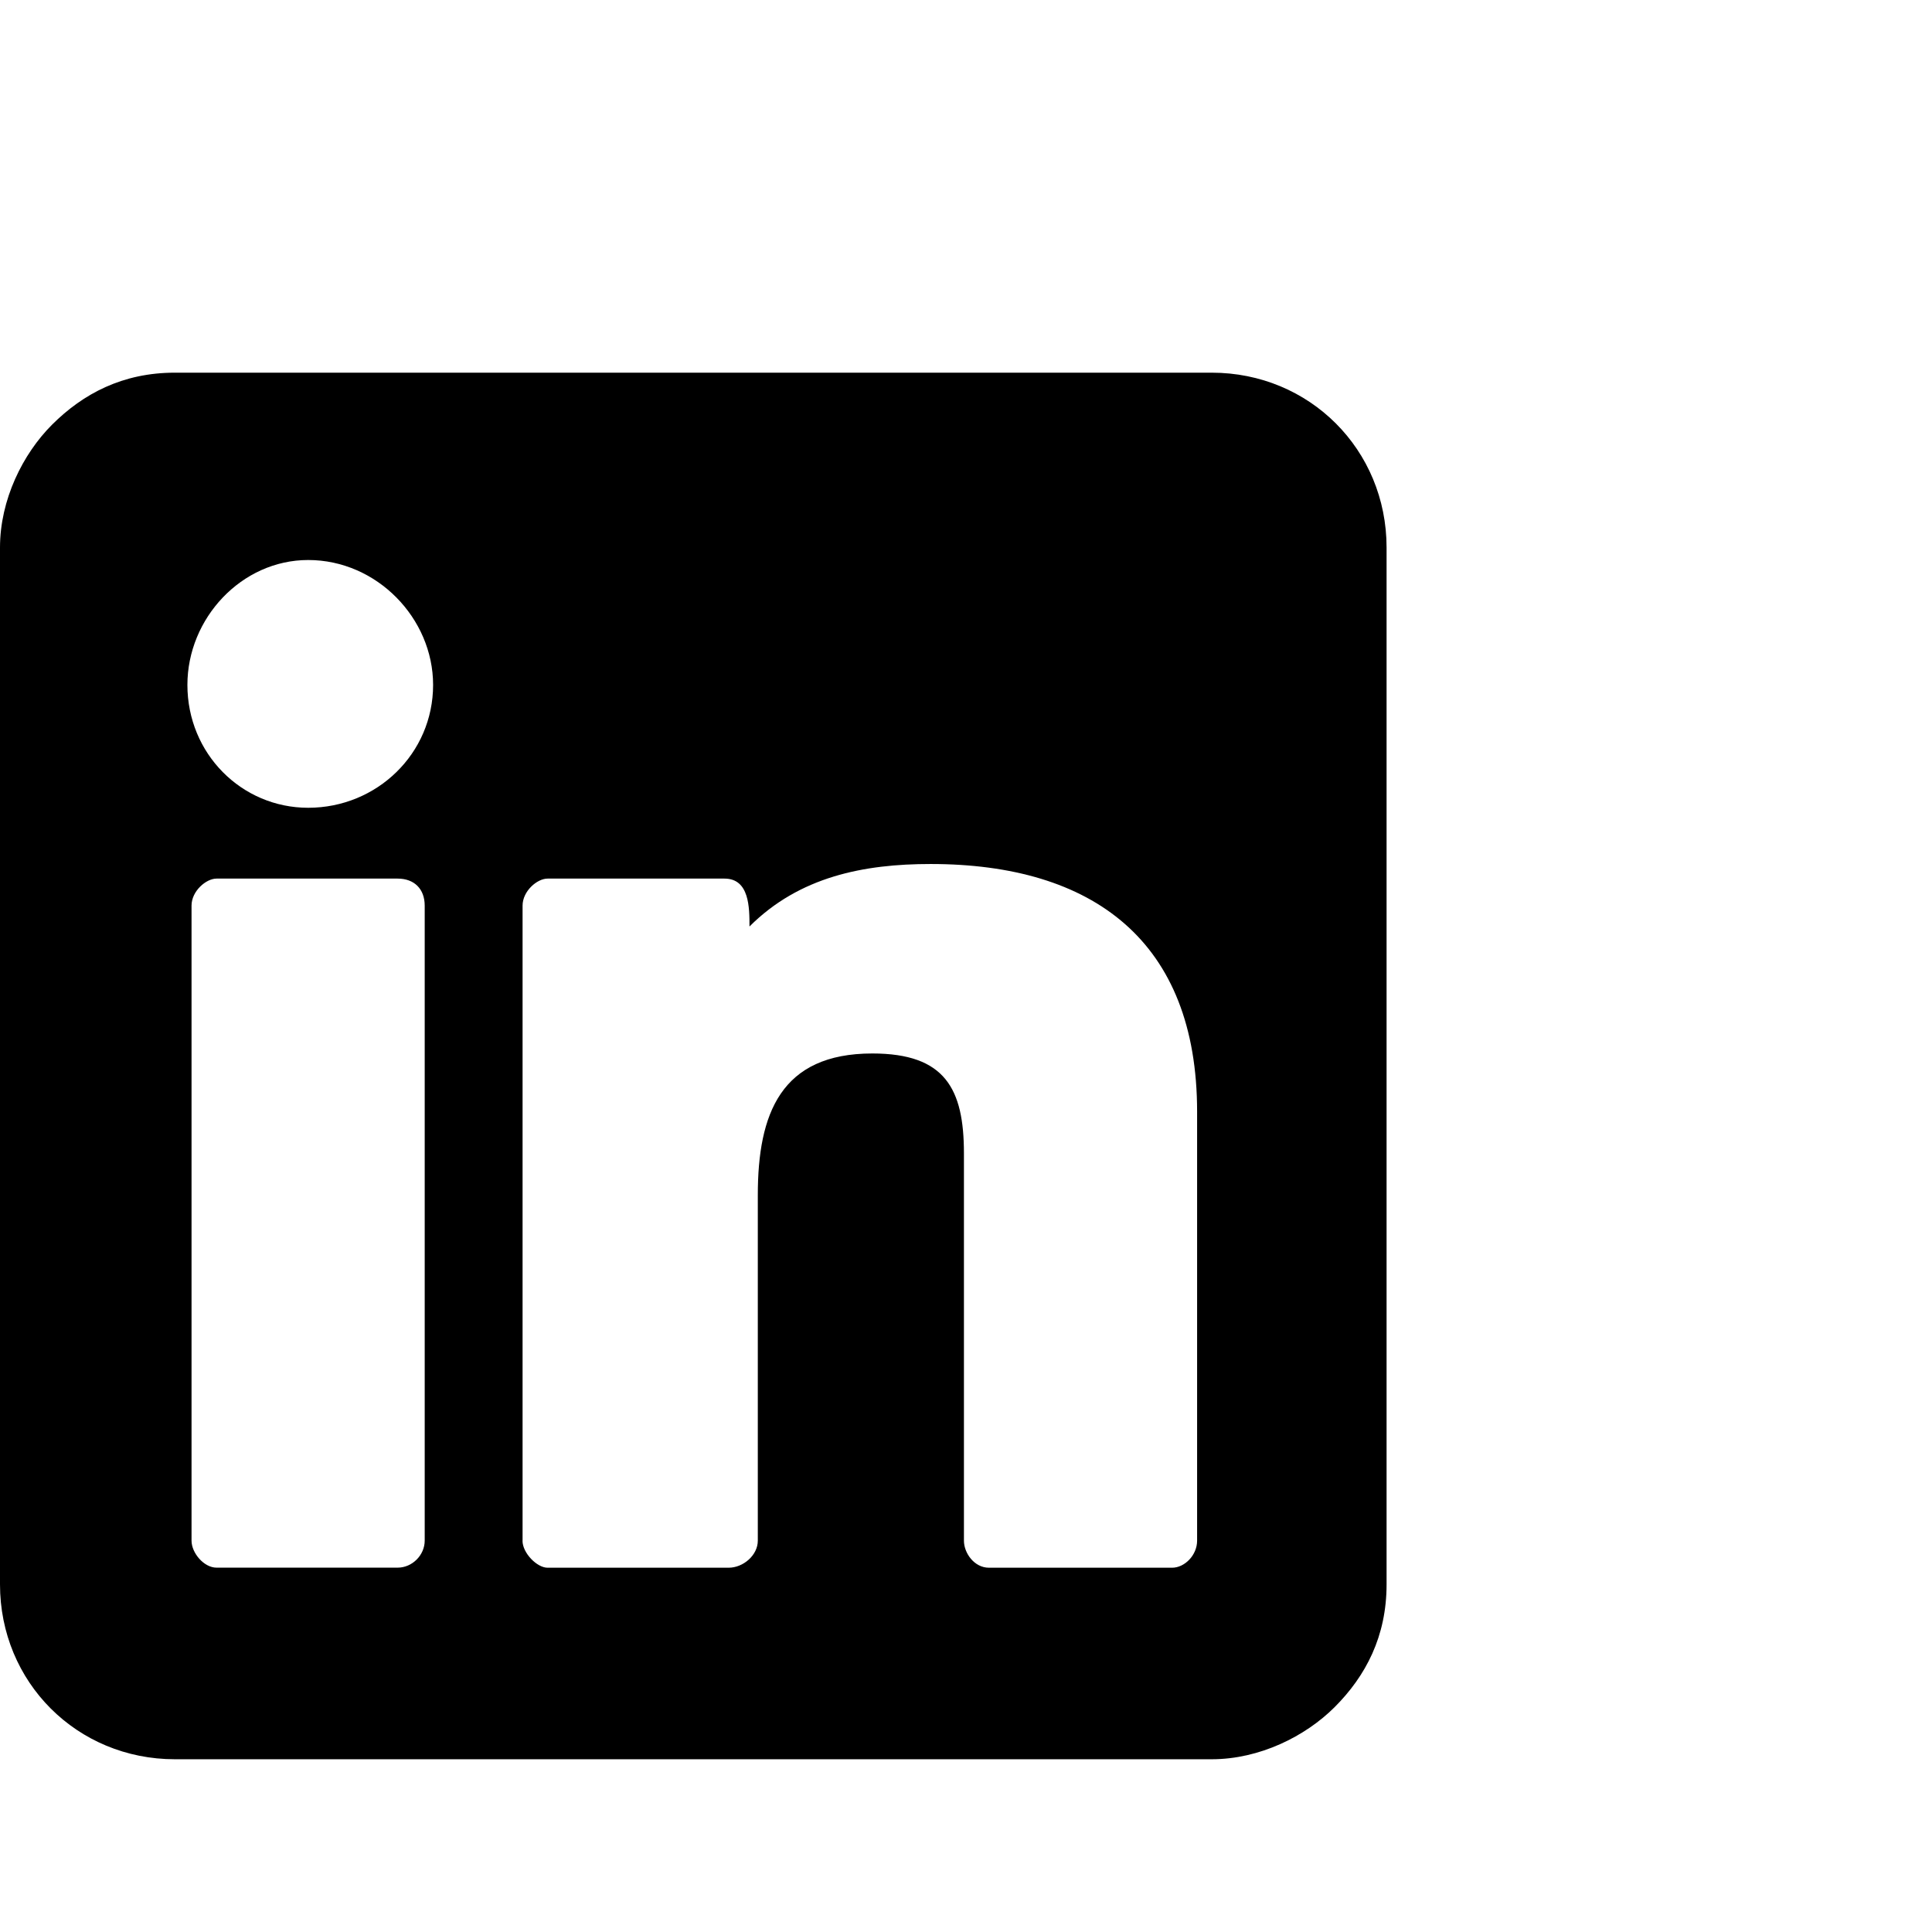
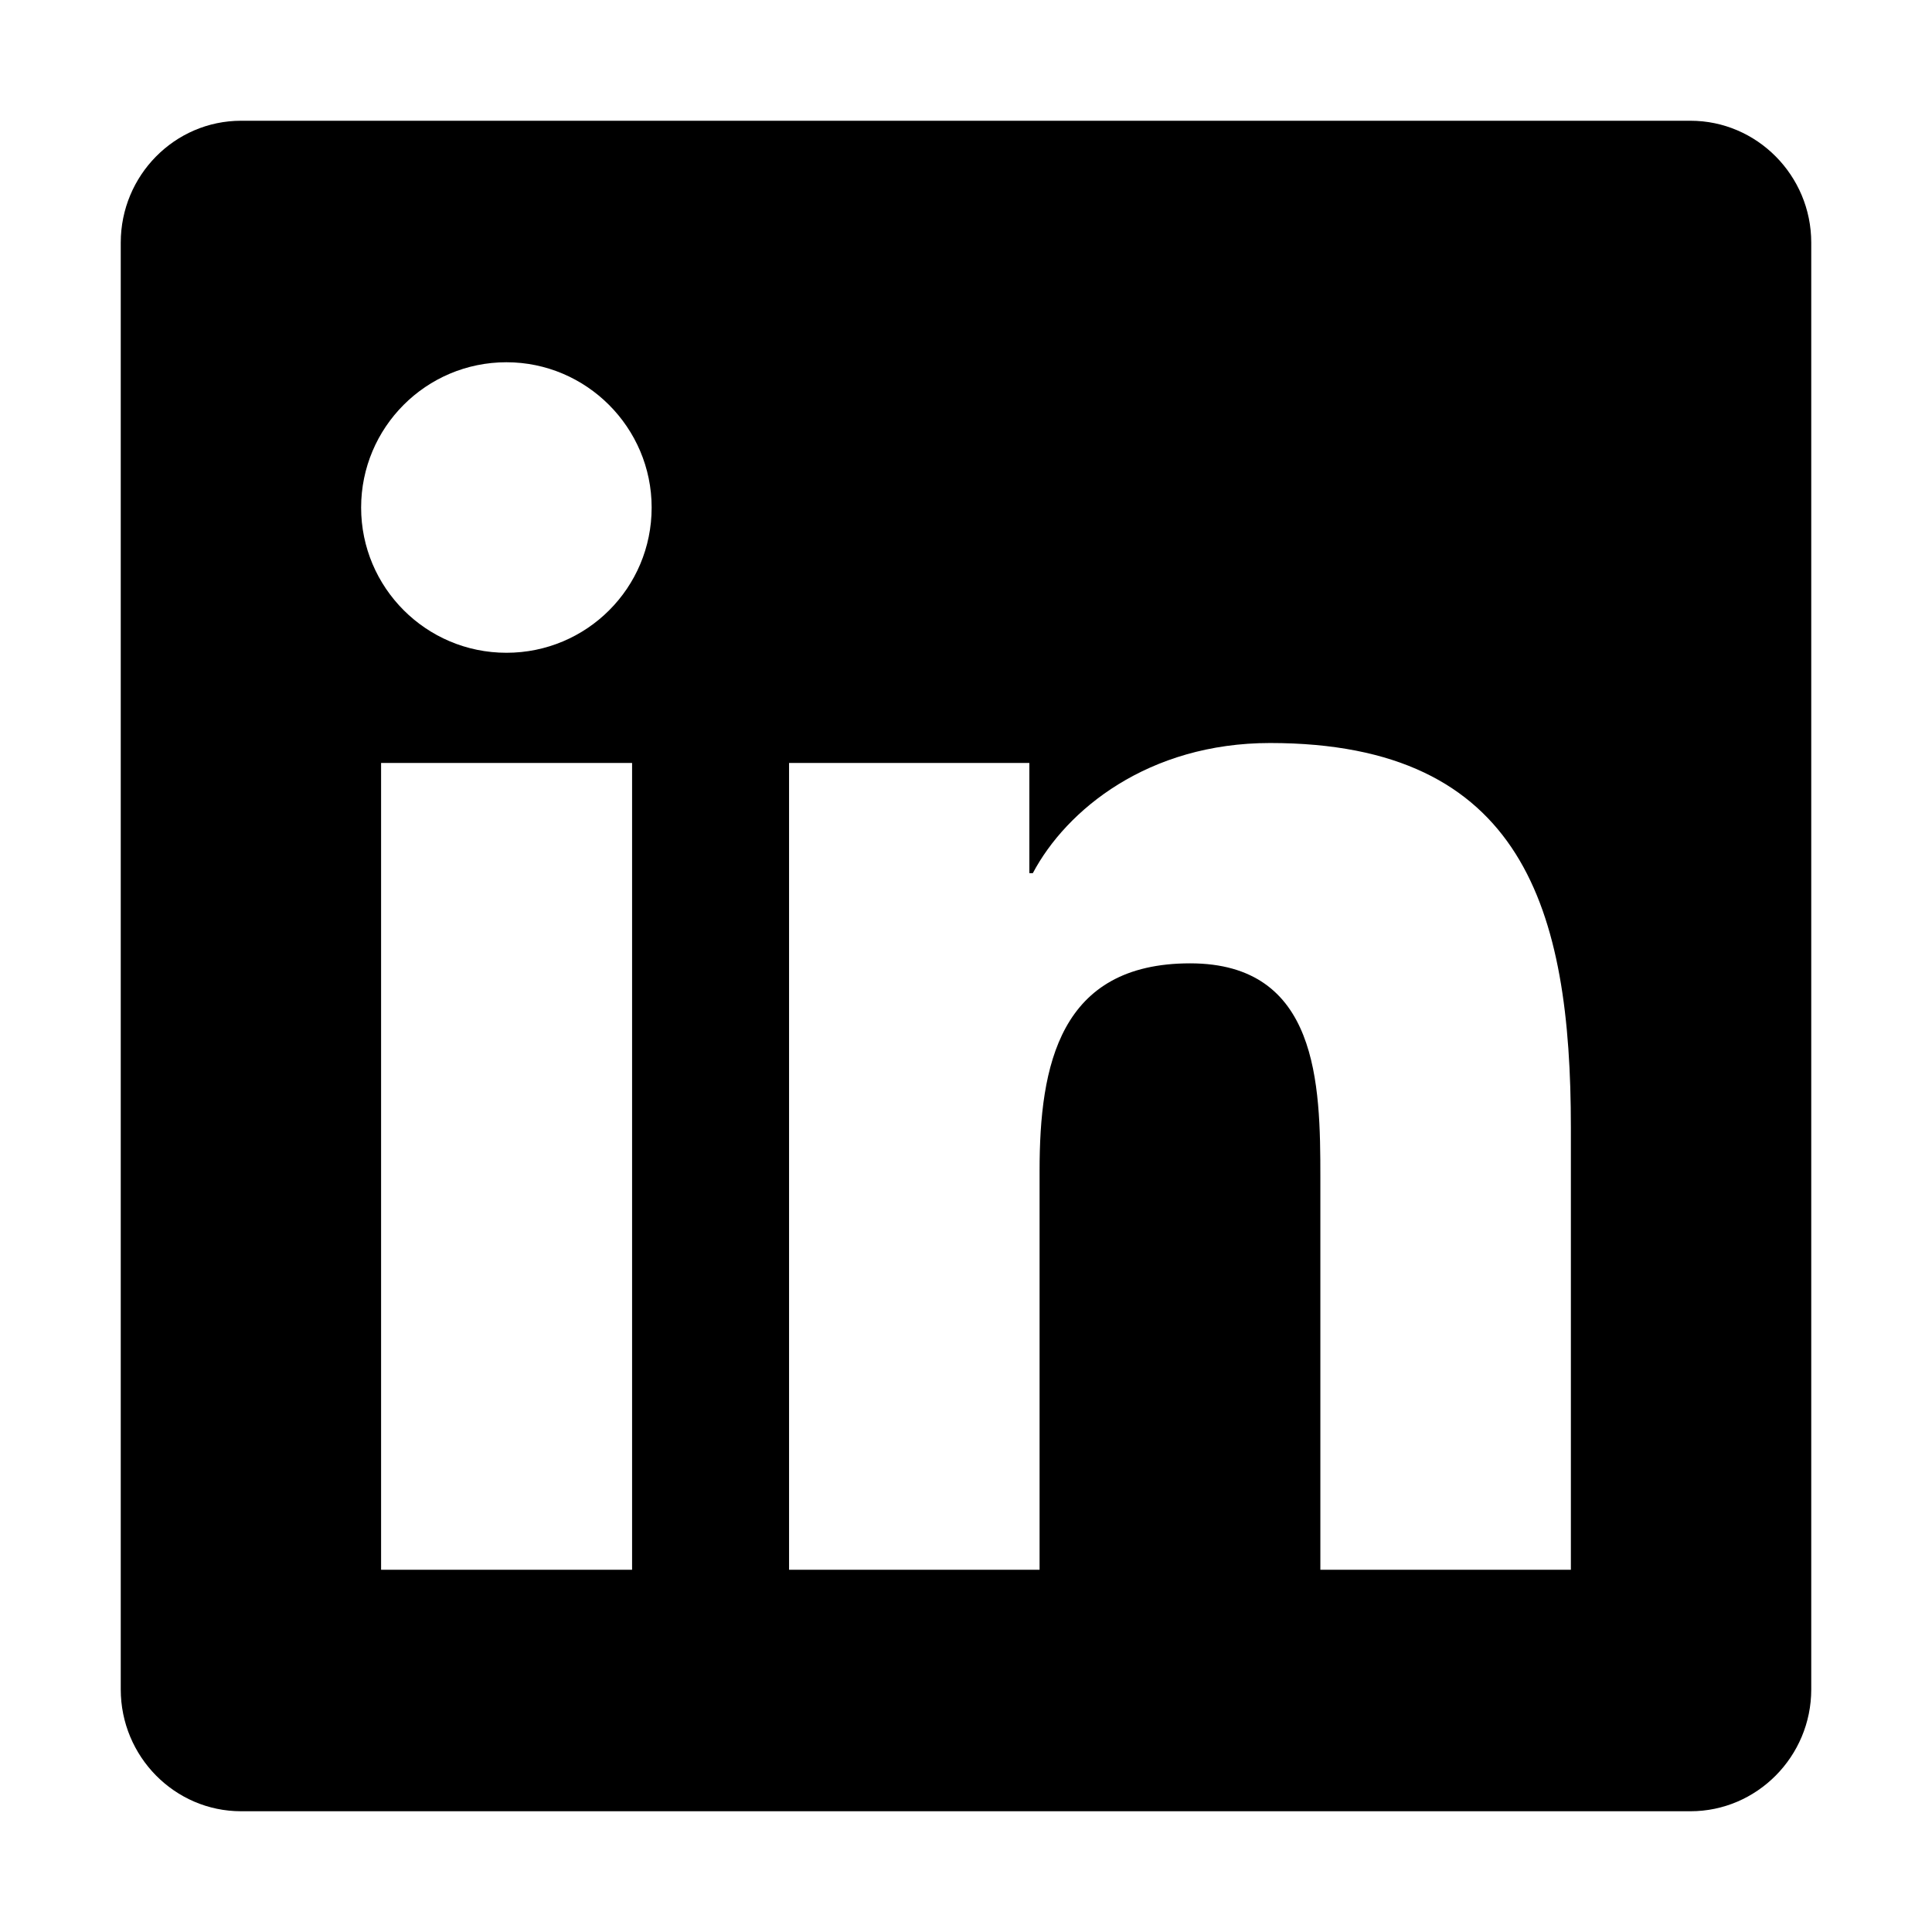
- <svg xmlns="http://www.w3.org/2000/svg" fill="#000000" width="24" height="24" viewBox="0 0 29 29">
-   <path d="M0 8.219v15.563c0 1.469 1.156 2.625 2.625 2.625h15.563c0.719 0 1.406-0.344 1.844-0.781 0.469-0.469 0.781-1.063 0.781-1.844v-15.563c0-1.469-1.156-2.625-2.625-2.625h-15.563c-0.781 0-1.375 0.313-1.844 0.781-0.438 0.438-0.781 1.125-0.781 1.844zM2.813 10.281c0-1 0.813-1.875 1.813-1.875 1.031 0 1.875 0.875 1.875 1.875 0 1.031-0.844 1.844-1.875 1.844-1 0-1.813-0.813-1.813-1.844zM7.844 23.125v-9.531c0-0.219 0.219-0.406 0.375-0.406h2.656c0.375 0 0.375 0.438 0.375 0.719 0.75-0.75 1.719-0.938 2.719-0.938 2.438 0 4 1.156 4 3.719v6.438c0 0.219-0.188 0.406-0.375 0.406h-2.75c-0.219 0-0.375-0.219-0.375-0.406v-5.813c0-0.969-0.281-1.5-1.375-1.5-1.375 0-1.719 0.906-1.719 2.125v5.188c0 0.219-0.219 0.406-0.438 0.406h-2.719c-0.156 0-0.375-0.219-0.375-0.406zM2.875 23.125v-9.531c0-0.219 0.219-0.406 0.375-0.406h2.719c0.25 0 0.406 0.156 0.406 0.406v9.531c0 0.219-0.188 0.406-0.406 0.406h-2.719c-0.188 0-0.375-0.219-0.375-0.406z" />
+ <svg xmlns="http://www.w3.org/2000/svg" width="24" height="24" viewBox="0 0 24 24" fill="none">
+   <path d="M21 1.5H2.995C2.17 1.5 1.5 2.18 1.5 3.014V20.986C1.5 21.82 2.17 22.5 2.995 22.5H21C21.825 22.5 22.5 21.82 22.5 20.986V3.014C22.5 2.18 21.825 1.5 21 1.5ZM7.847 19.5H4.734V9.478H7.852V19.5H7.847ZM6.291 8.109C5.292 8.109 4.486 7.298 4.486 6.305C4.486 5.311 5.292 4.5 6.291 4.5C7.284 4.5 8.095 5.311 8.095 6.305C8.095 7.303 7.289 8.109 6.291 8.109ZM19.514 19.5H16.402V14.625C16.402 13.463 16.378 11.967 14.784 11.967C13.162 11.967 12.914 13.233 12.914 14.541V19.5H9.802V9.478H12.787V10.847H12.83C13.247 10.059 14.264 9.23 15.778 9.23C18.928 9.23 19.514 11.306 19.514 14.006V19.5Z" fill="black" />
</svg>
